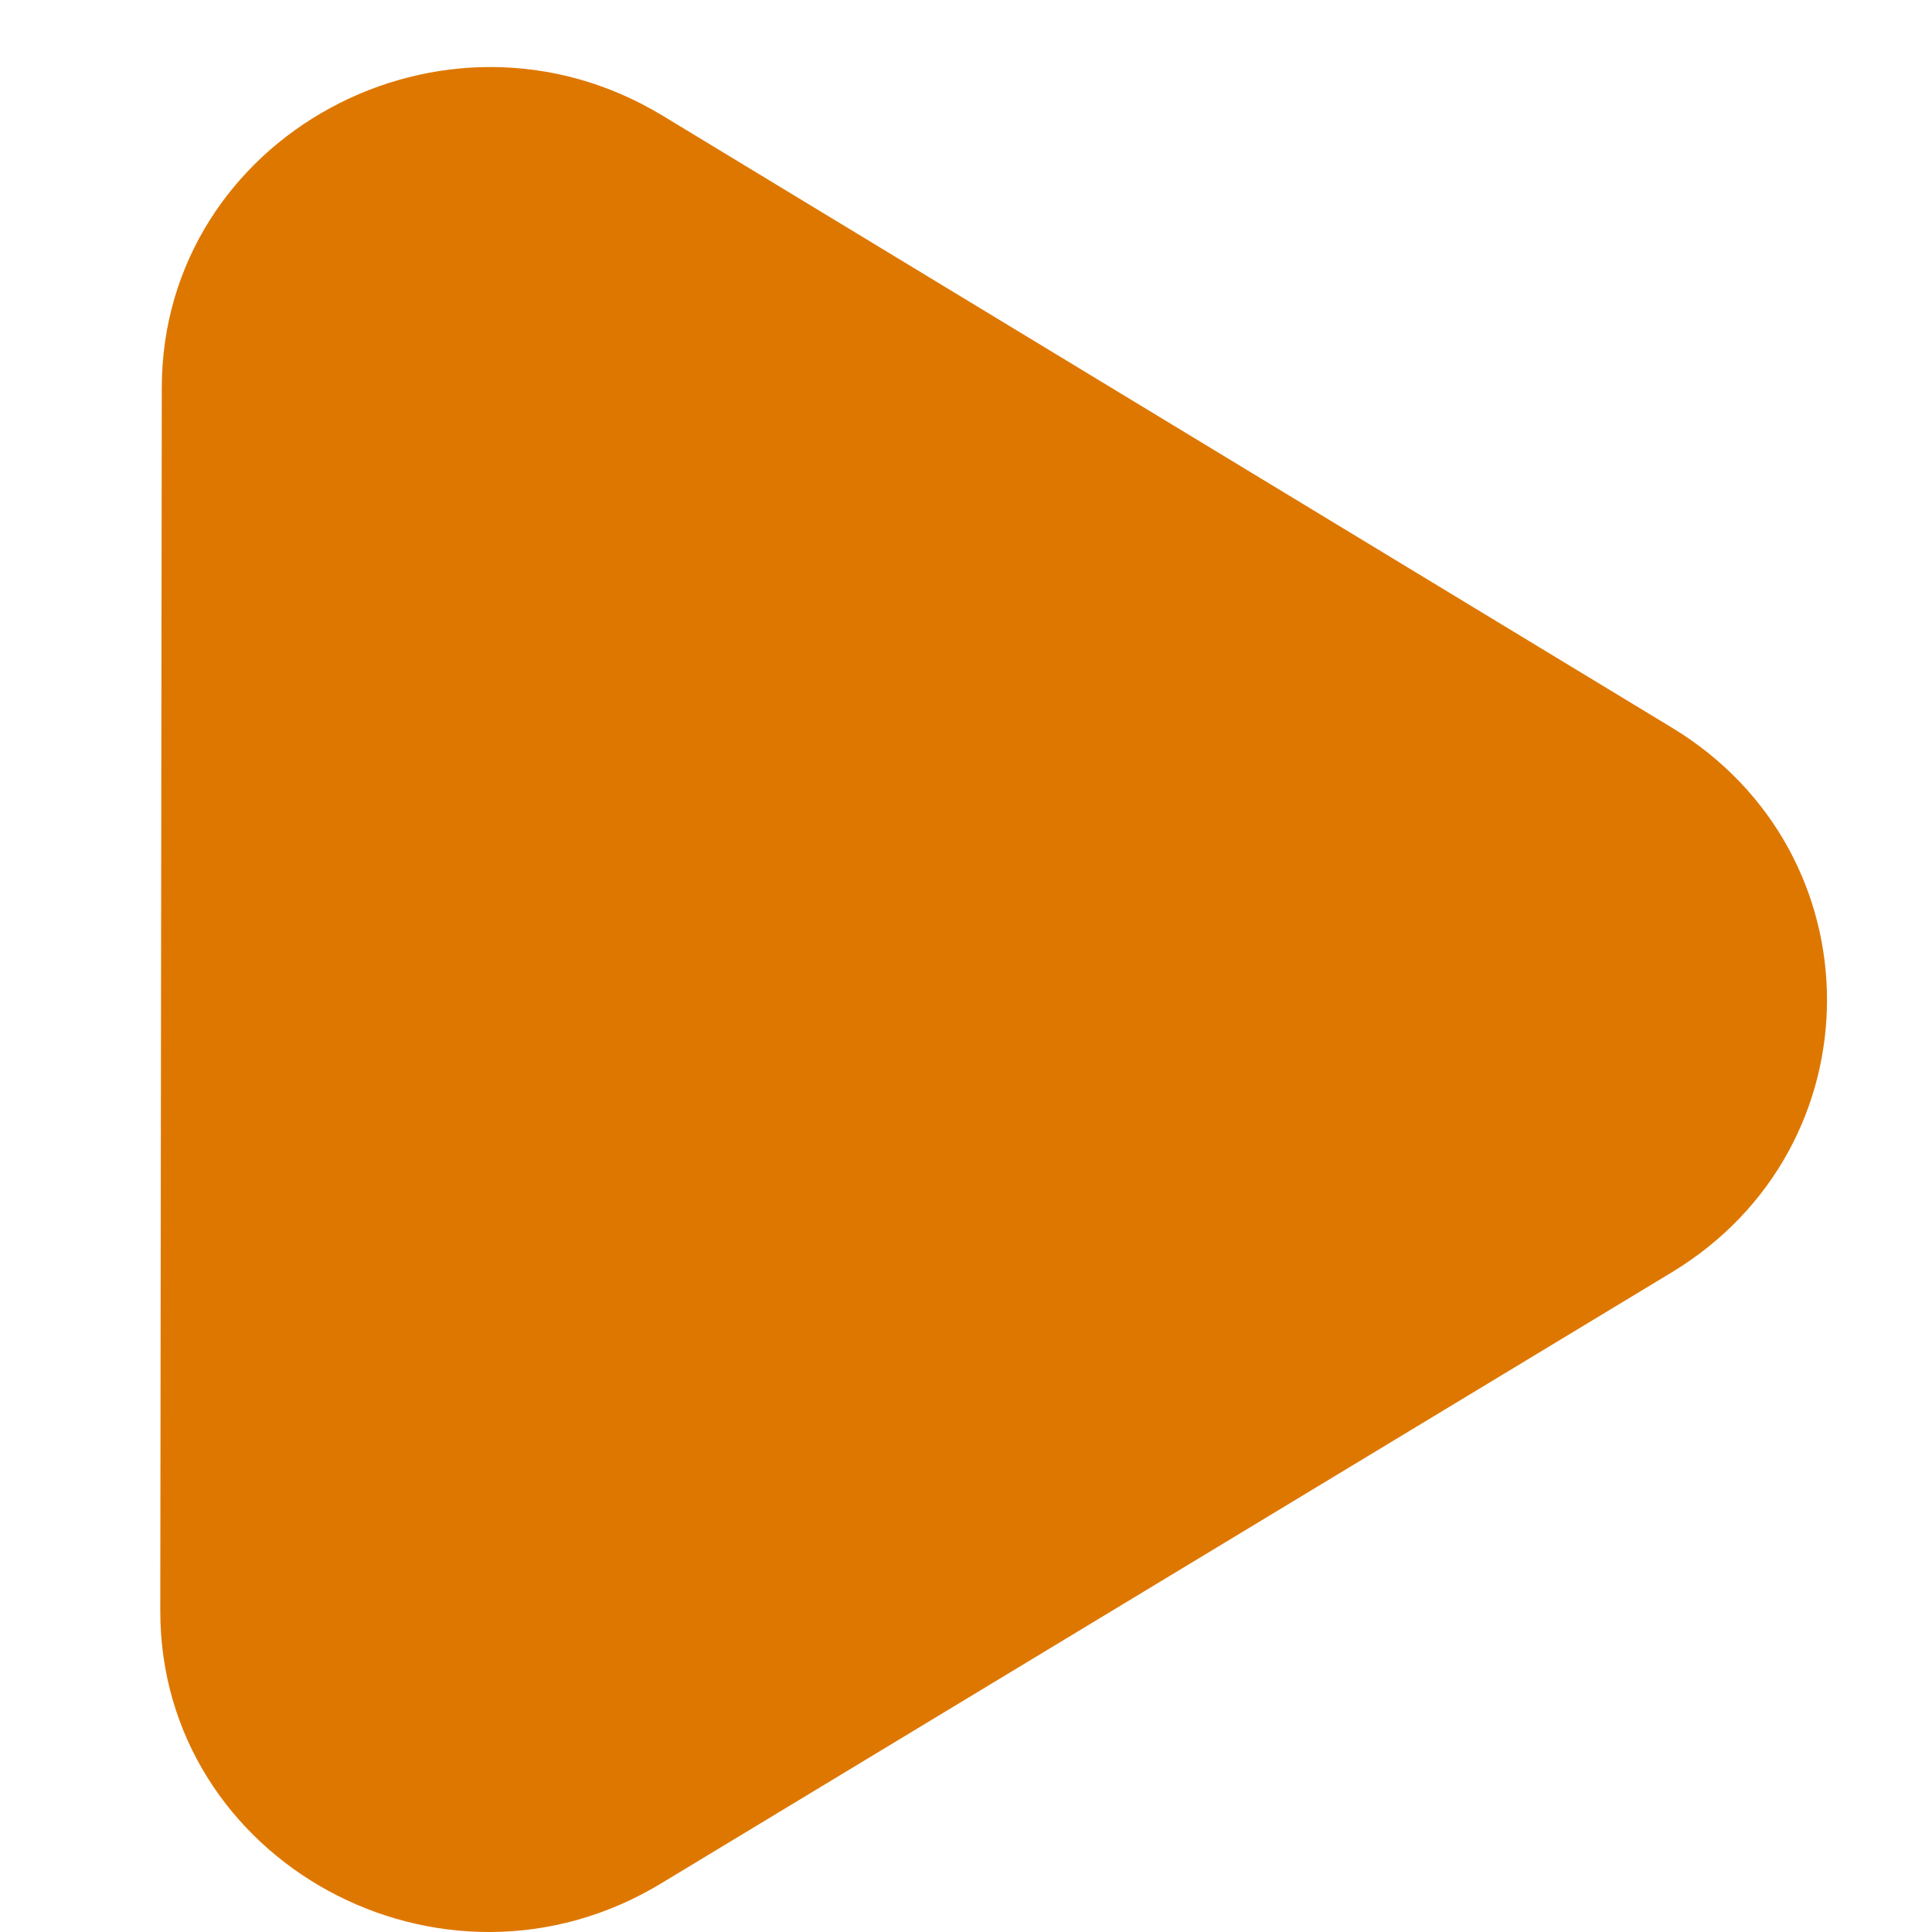
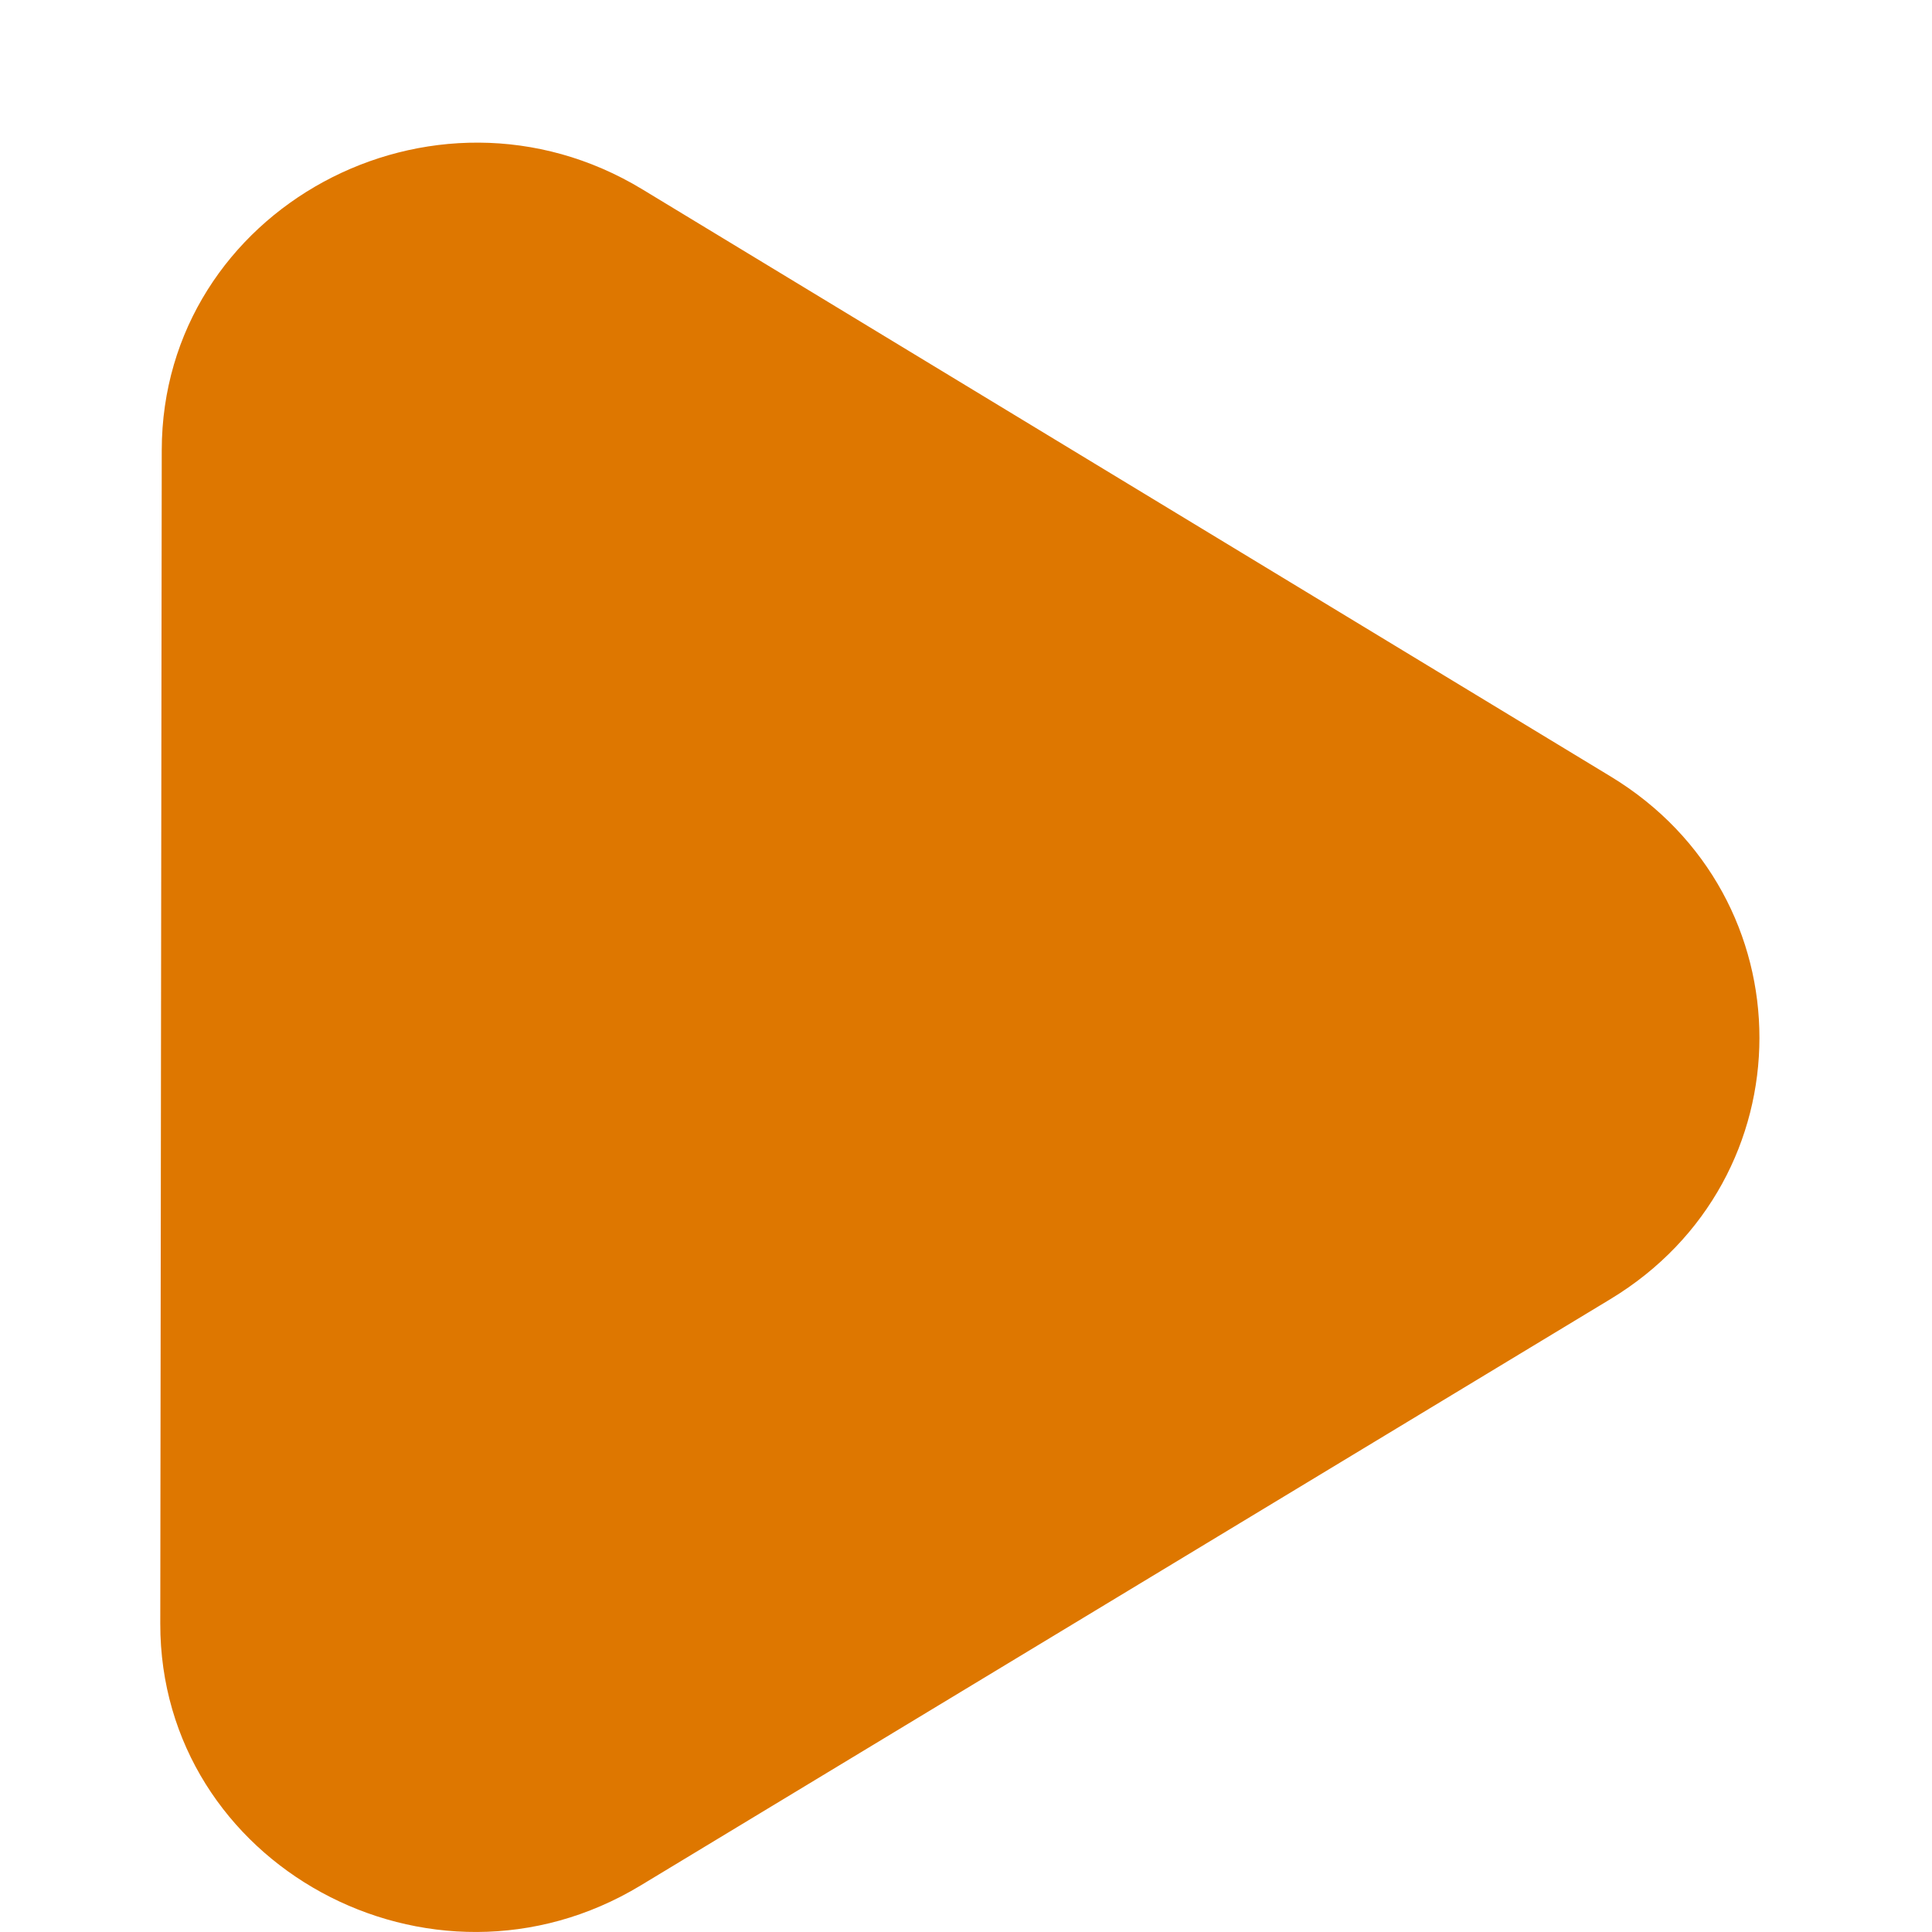
<svg xmlns="http://www.w3.org/2000/svg" version="1.1" id="Layer_1" x="0px" y="0px" viewBox="0 0 500 500" style="enable-background:new 0 0 500 500;" xml:space="preserve">
  <style type="text/css">
	.st0{fill:#DE7700;}
</style>
-   <path class="st0" d="M432.62,329.3L171.04,487.46c-56.59,34.22-129.64-5.61-129.56-70.64l0.39-316.5  C41.95,35.34,115-4.32,171.51,29.95l261.2,158.38C486.24,220.78,486.19,296.91,432.62,329.3z" />
+   <path class="st0" d="M416.76,336.22L165.79,487.96c-54.3,32.83-124.39-5.38-124.31-67.77l0.38-303.67  C41.93,54.17,112.02,16.13,166.24,49l250.61,151.96C468.21,232.1,468.16,305.14,416.76,336.22z" />
</svg>
